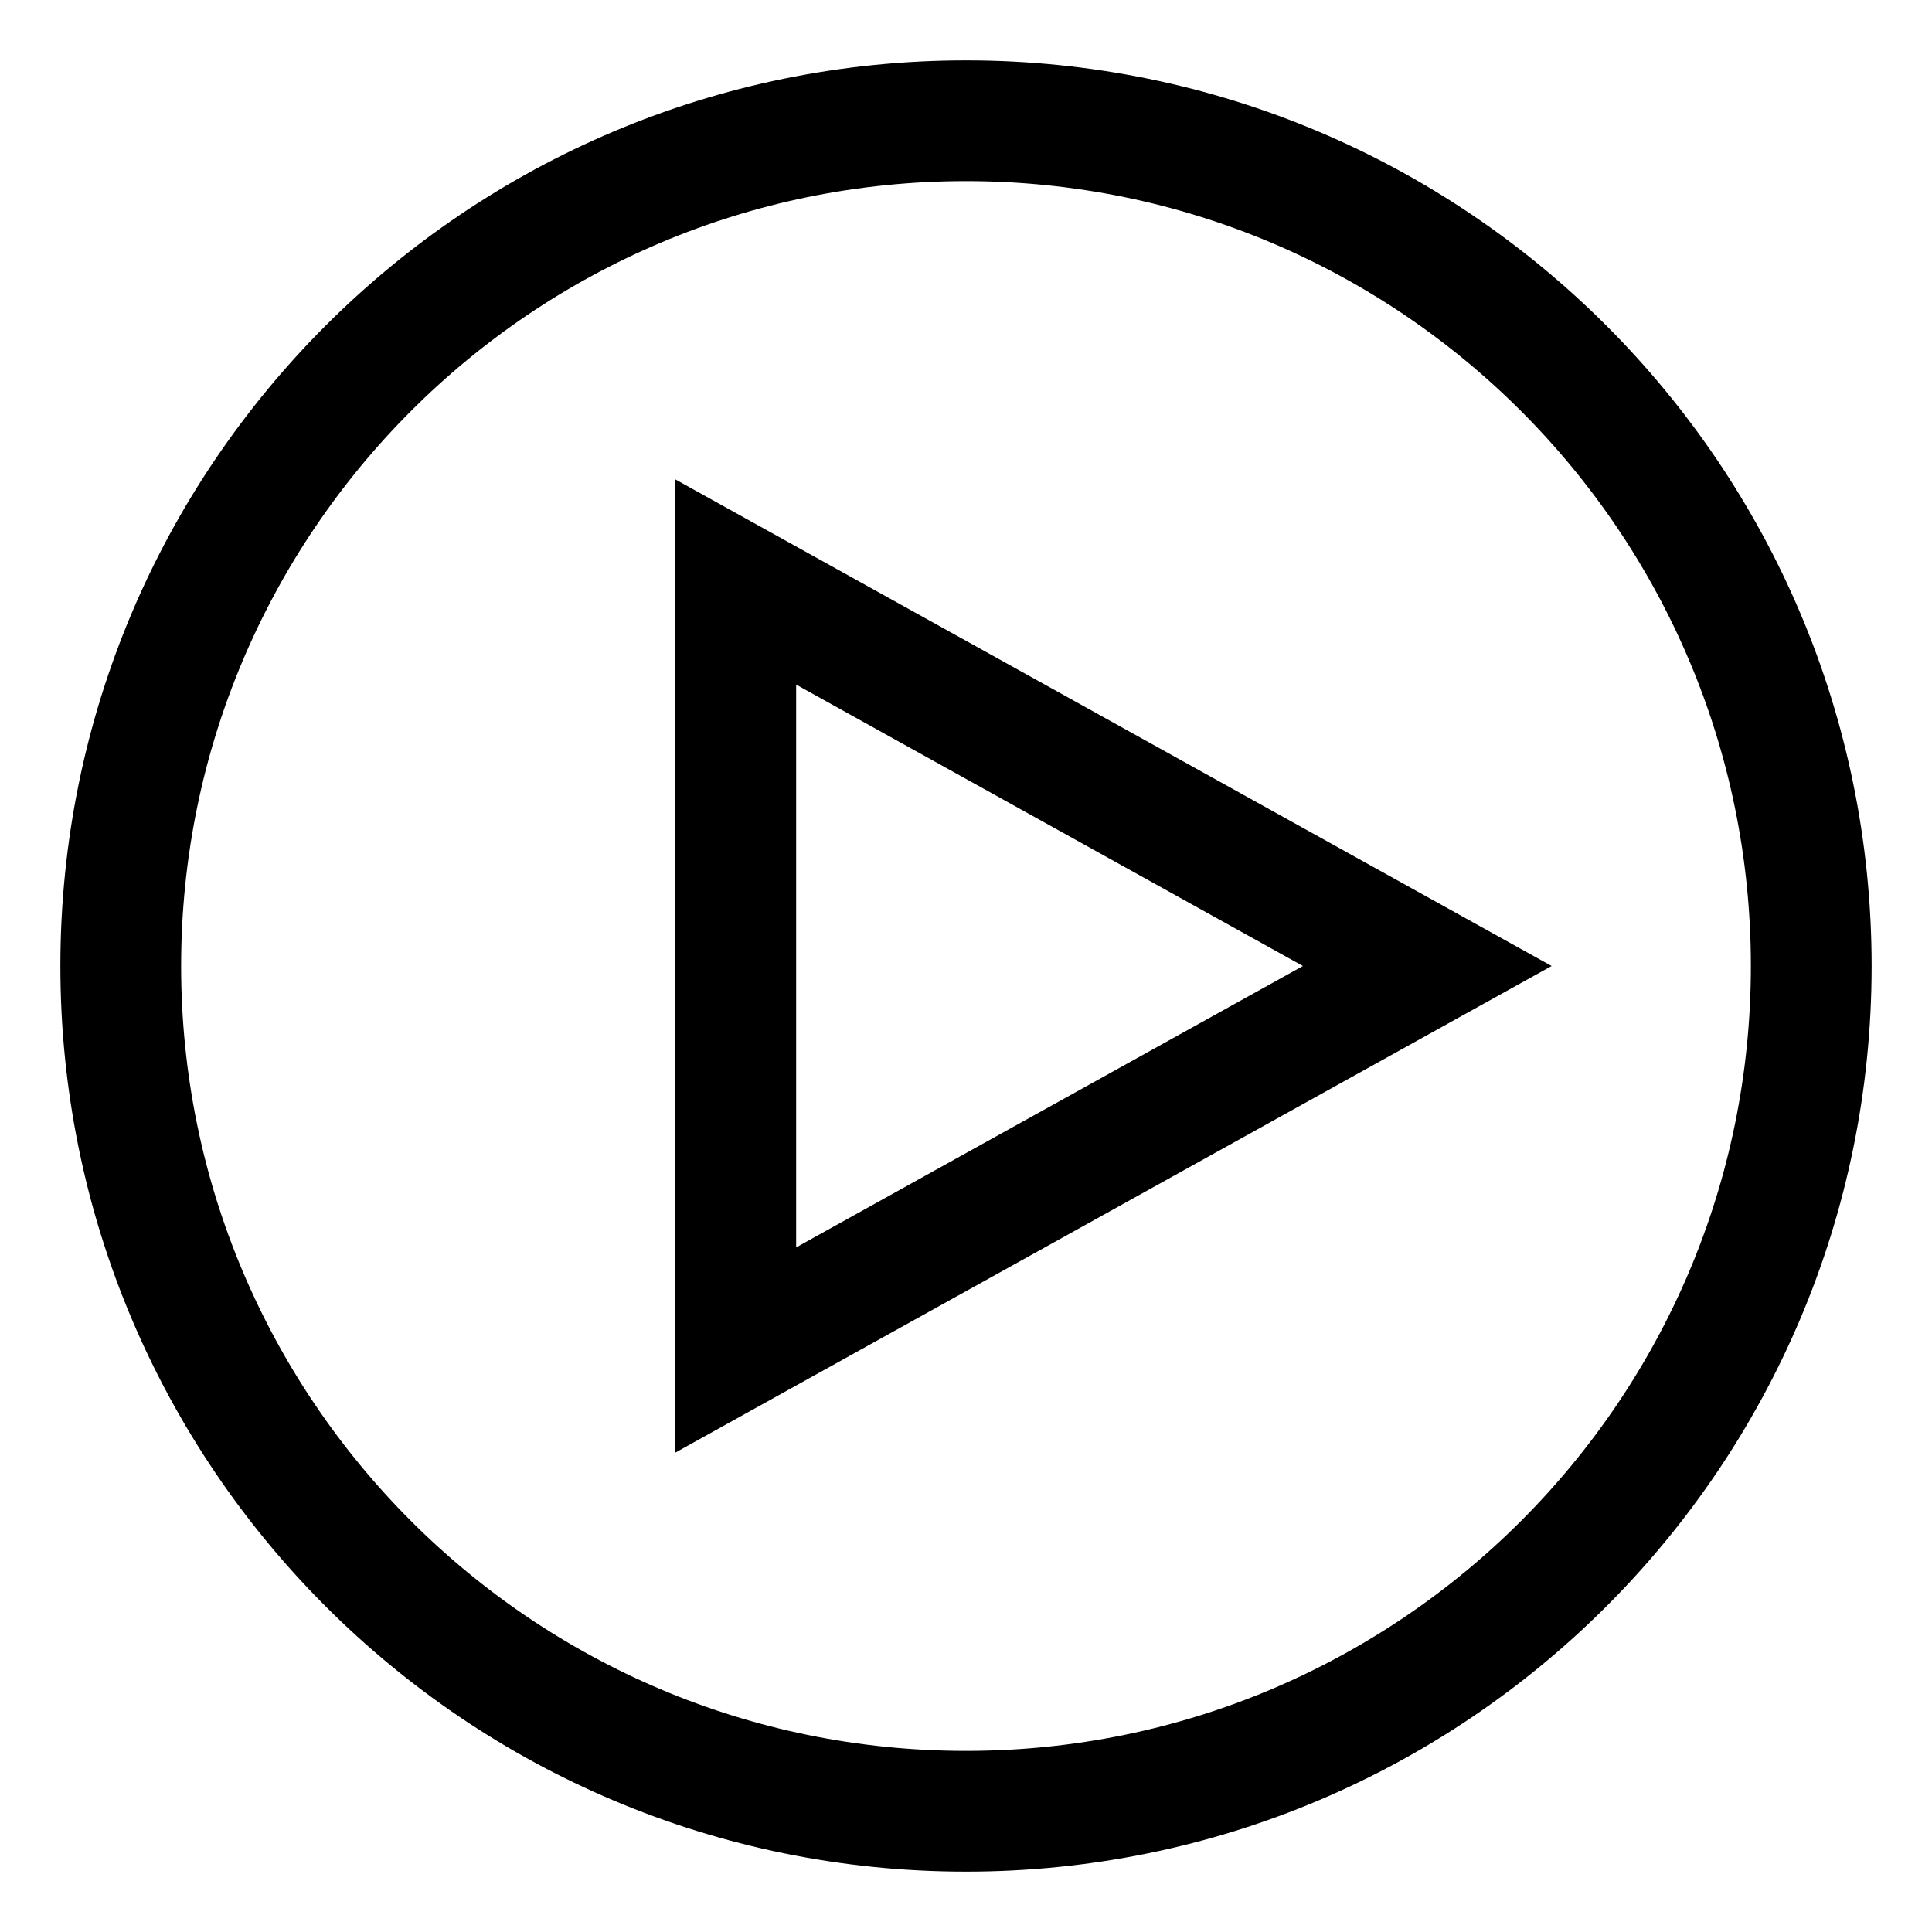
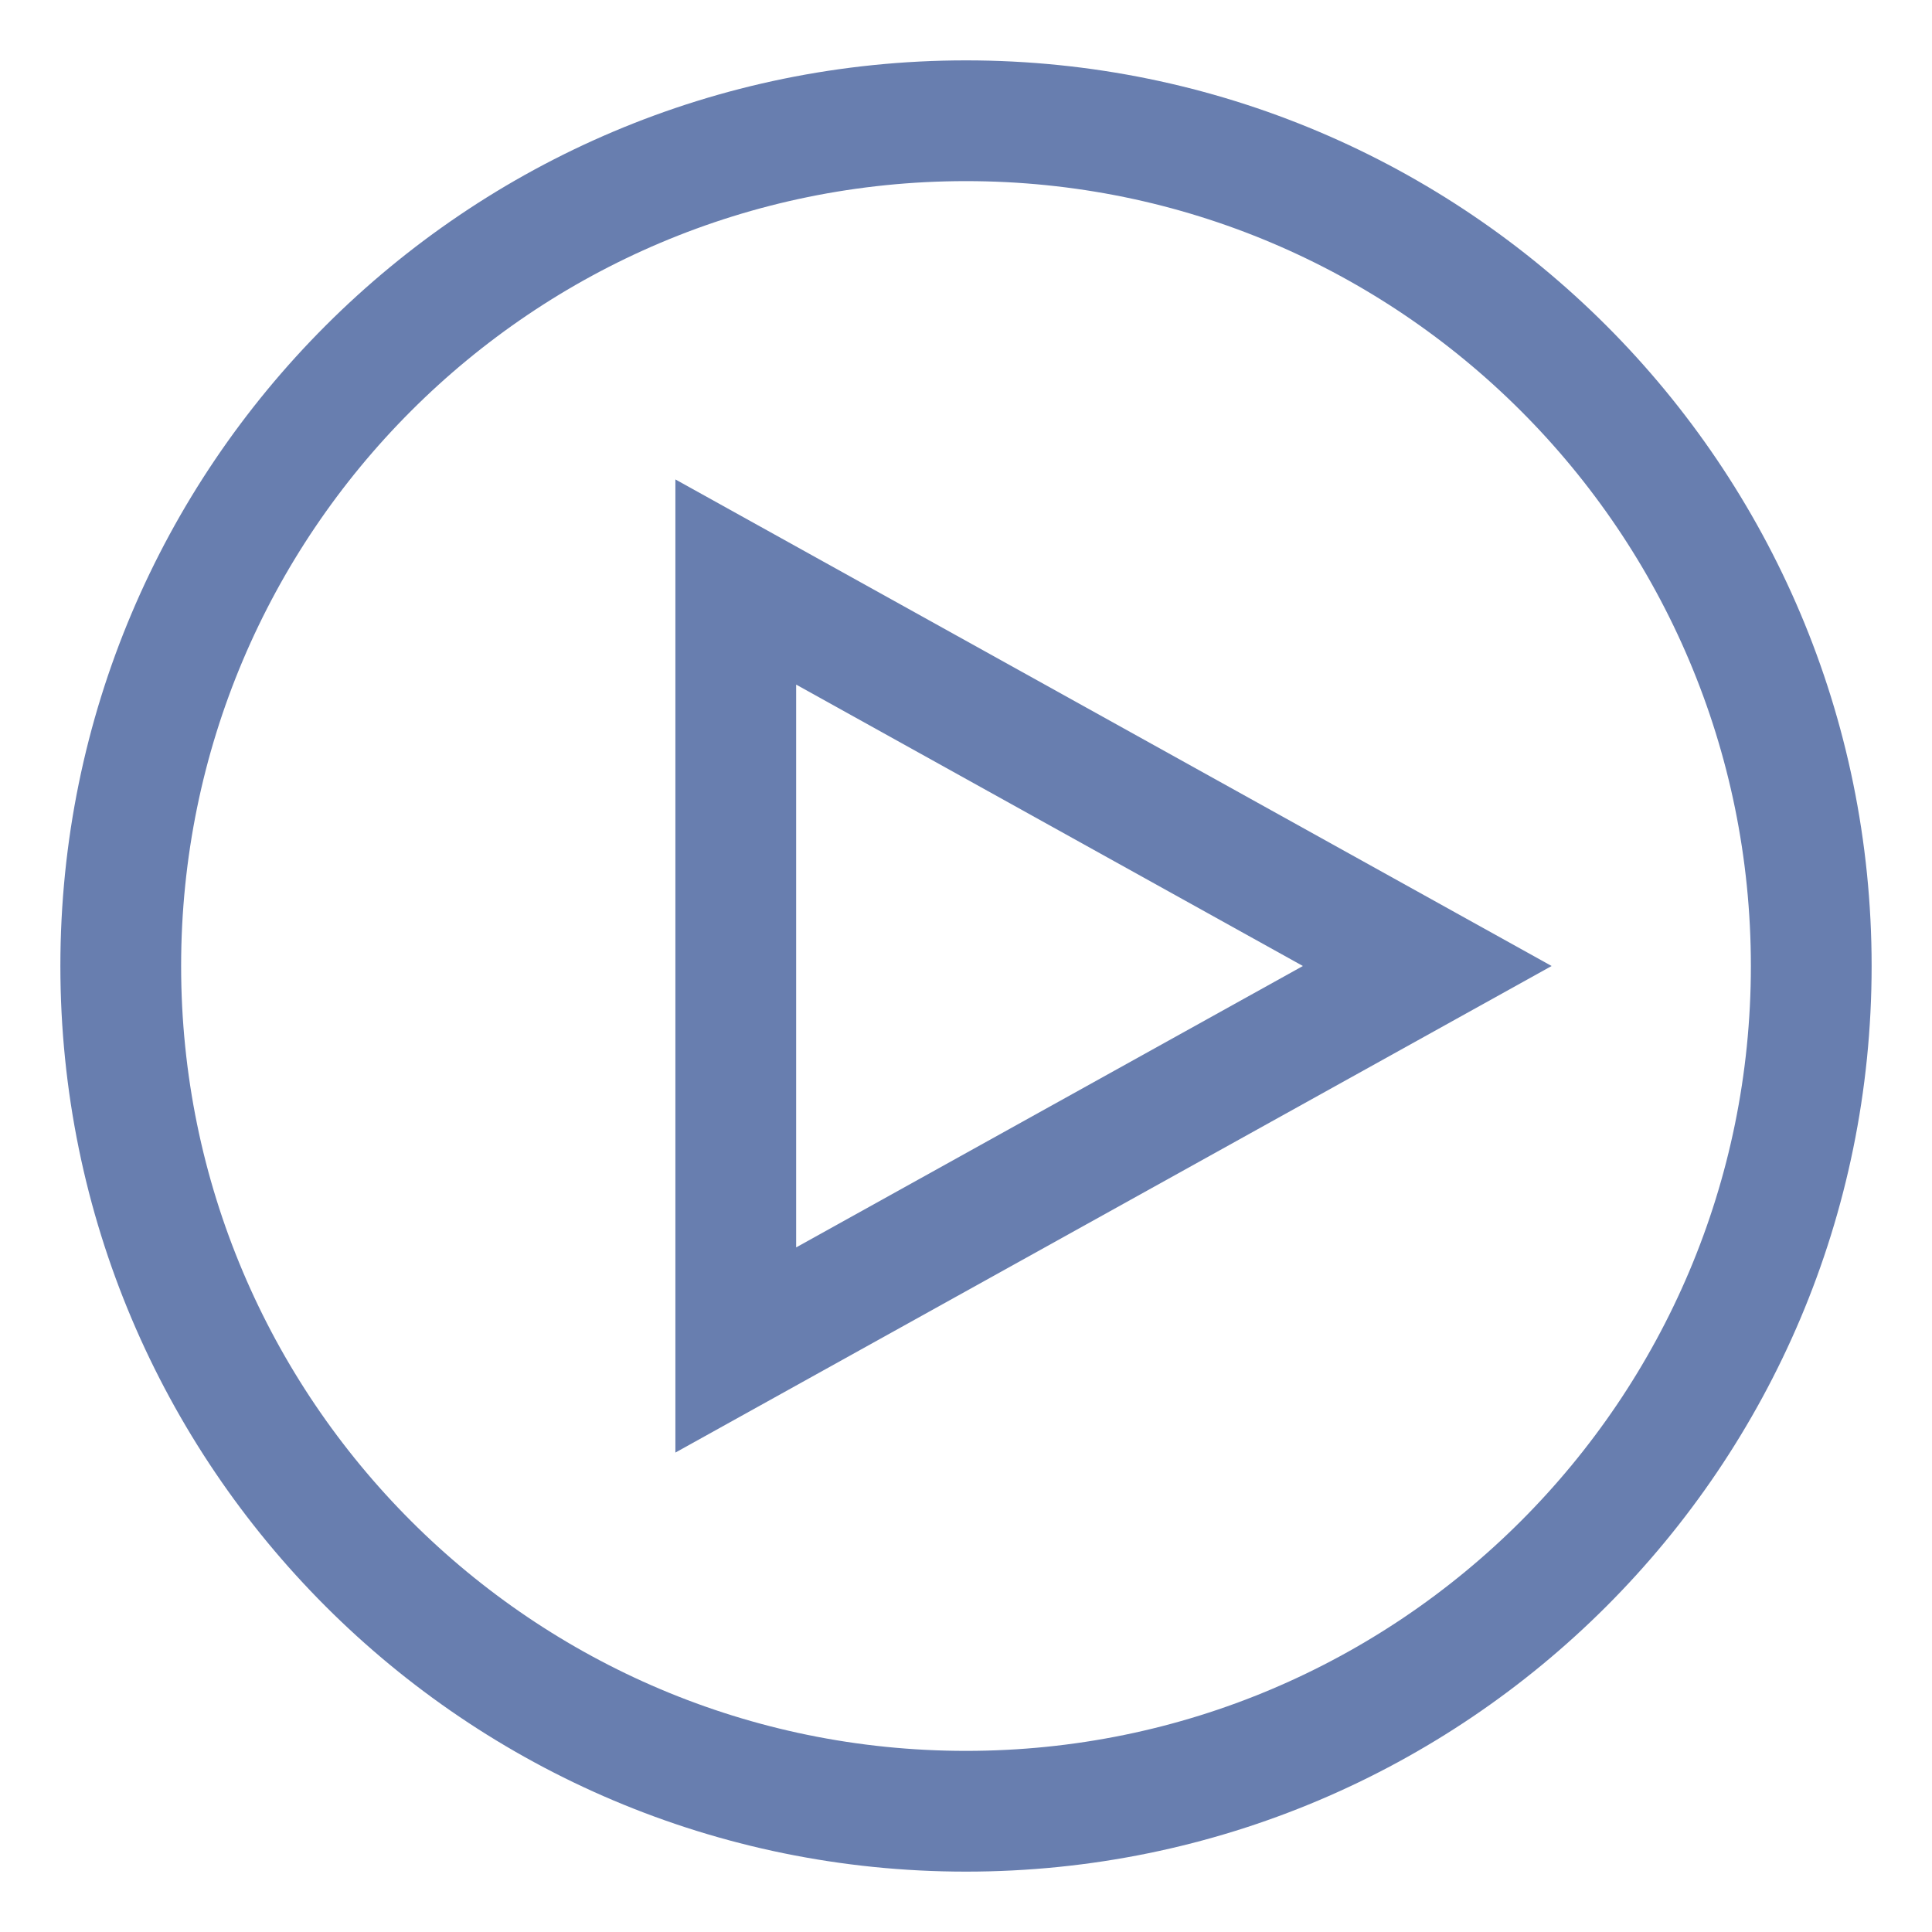
- <svg xmlns="http://www.w3.org/2000/svg" id="Layer_1" data-name="Layer 1" viewBox="0 0 24 24" stroke-width="1.5" width="36" height="36" color="#000000">
+ <svg xmlns="http://www.w3.org/2000/svg" id="Layer_1" data-name="Layer 1" viewBox="0 0 24 24" stroke-width="1.5" width="40" height="40" color="#687EAF">
  <defs>
    <style>.cls-6374f543b67f094e4896c5e6-1{fill:none;stroke:currentColor;stroke-miterlimit:10;}</style>
  </defs>
  <circle class="cls-6374f543b67f094e4896c5e6-1" cx="12" cy="12" r="10.5" />
  <polygon class="cls-6374f543b67f094e4896c5e6-1" points="17.73 12 9.14 16.77 9.14 7.23 17.73 12" />
</svg>
